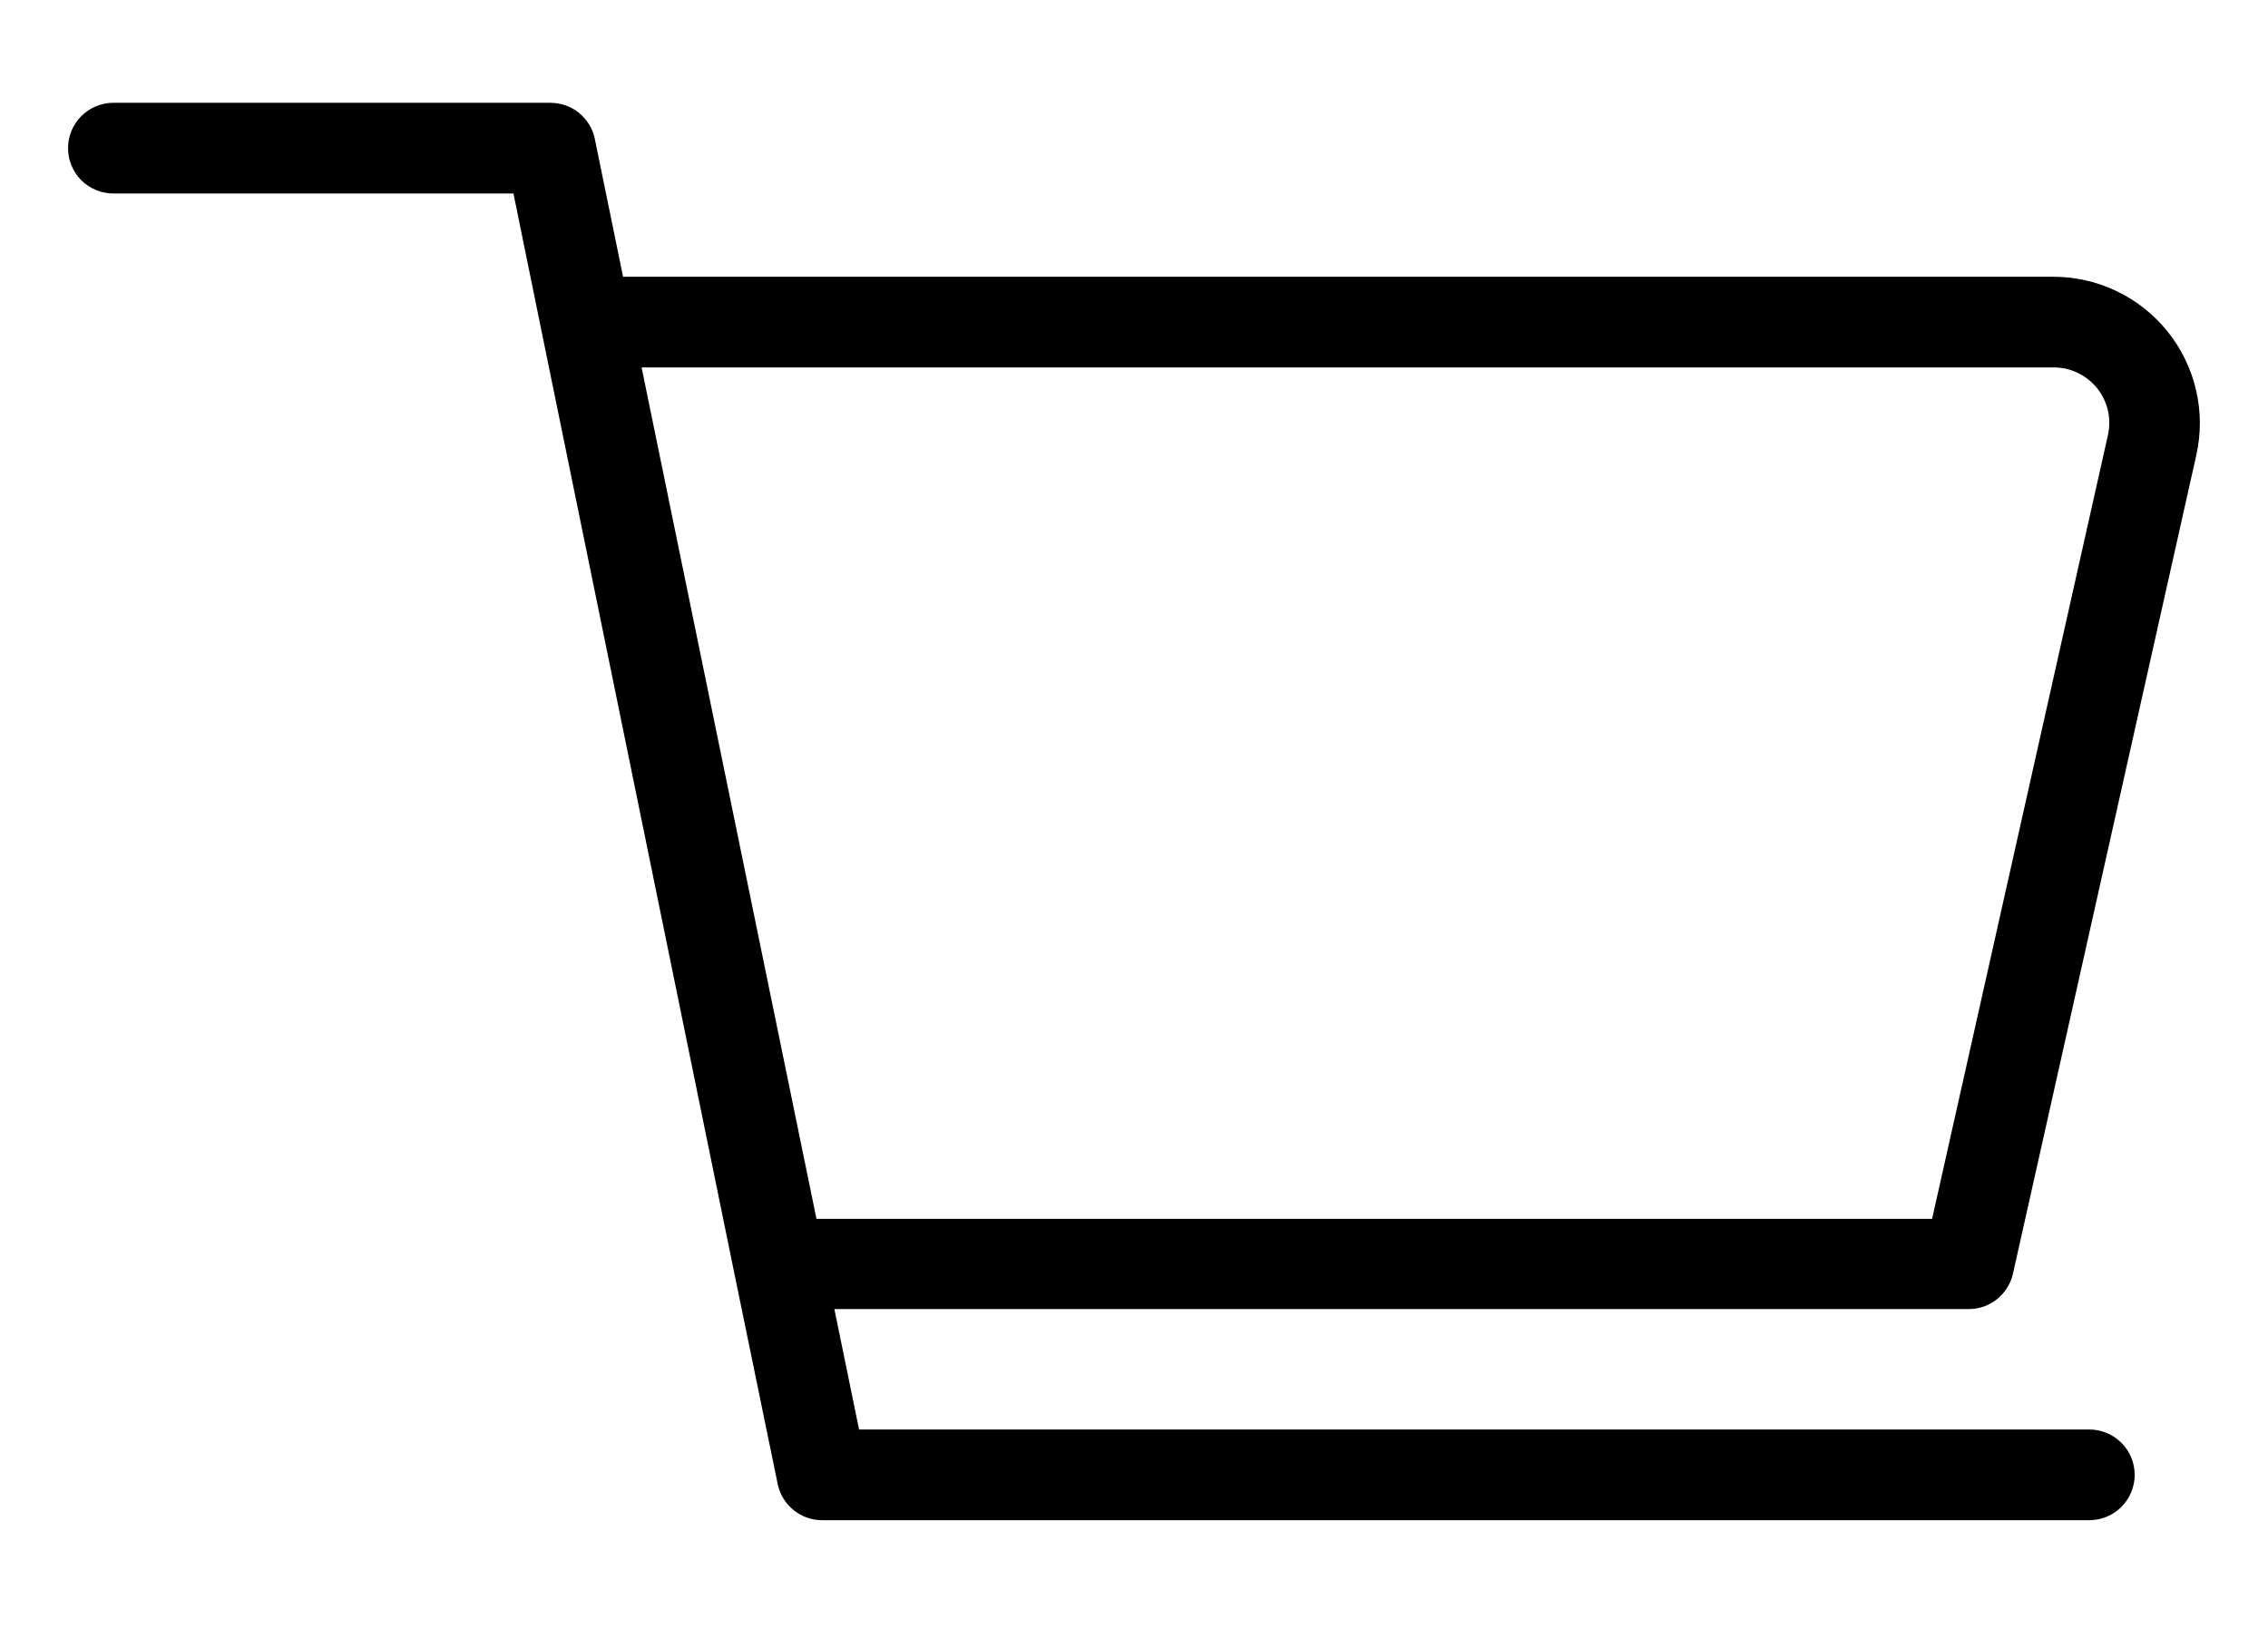
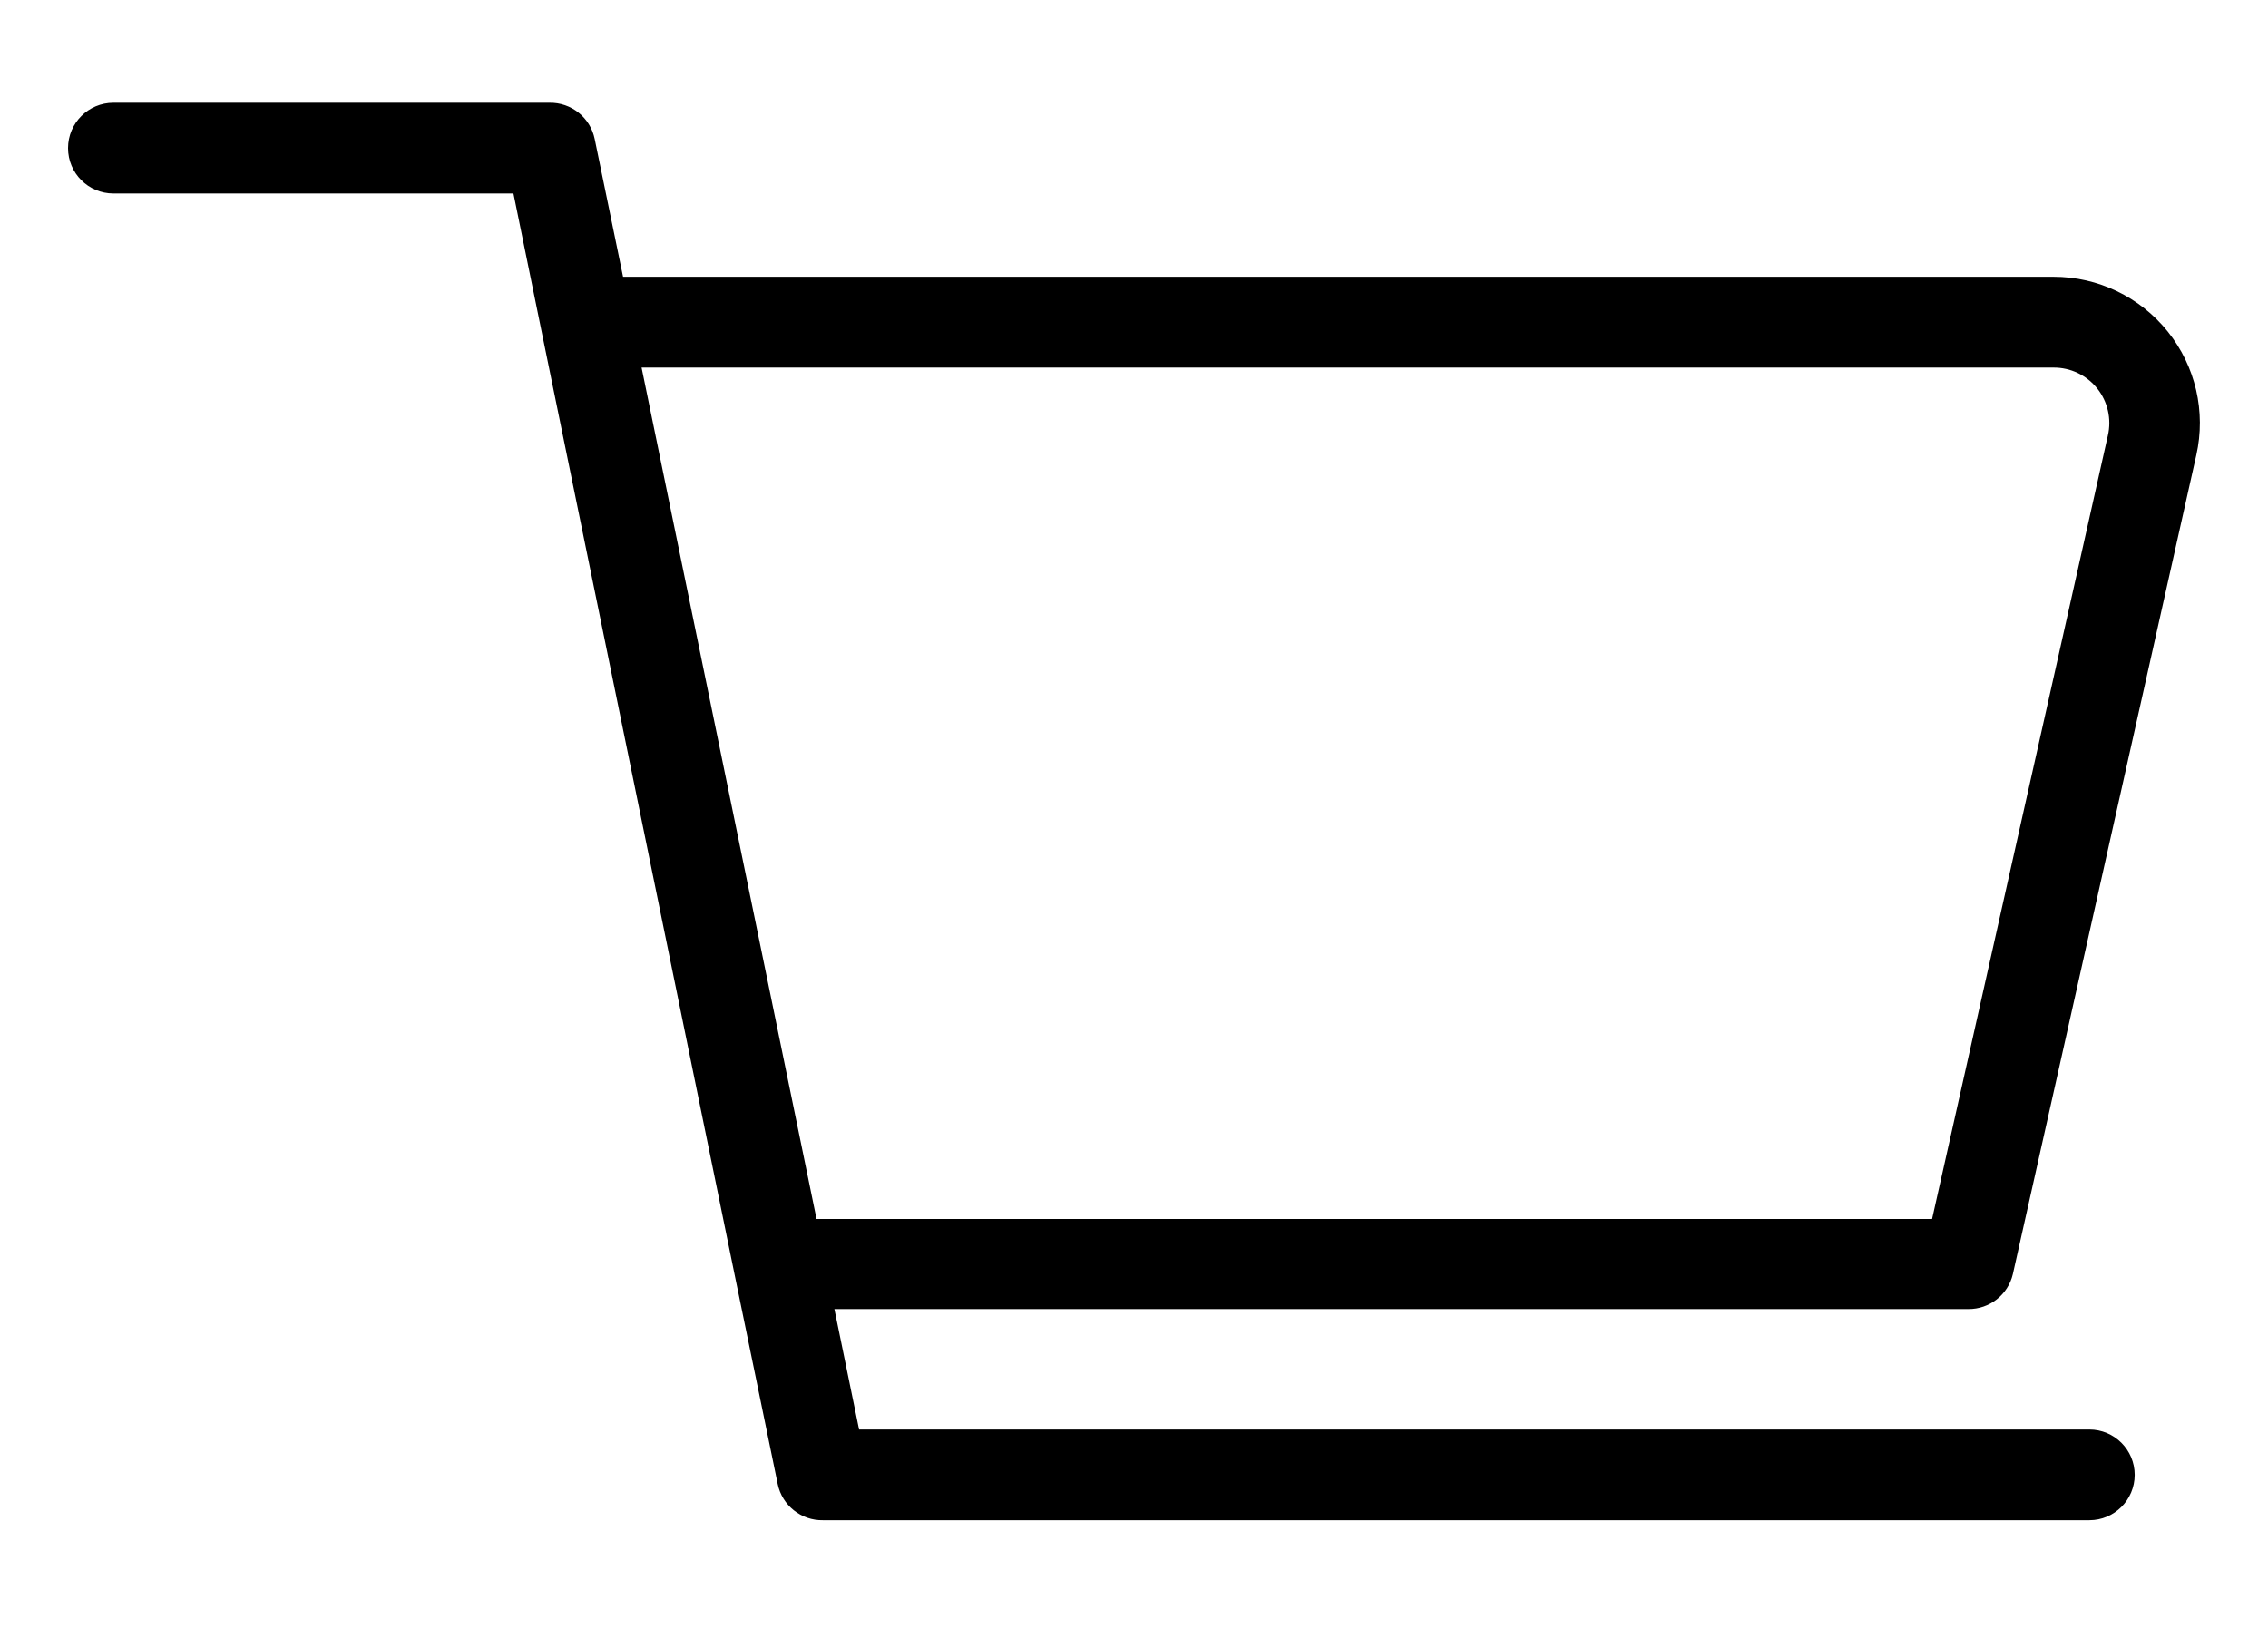
- <svg xmlns="http://www.w3.org/2000/svg" width="18" height="13" viewBox="0 0 18 13" fill="none">
-   <path d="M15.975 10.115L17.431 3.613C17.469 3.443 17.469 3.267 17.429 3.097C17.39 2.928 17.313 2.769 17.204 2.633C17.095 2.497 16.957 2.387 16.8 2.312C16.643 2.236 16.471 2.197 16.297 2.197H4.945L4.721 1.104C4.705 1.022 4.659 0.948 4.594 0.895C4.528 0.842 4.446 0.815 4.361 0.816H0.9C0.805 0.816 0.713 0.854 0.645 0.922C0.578 0.989 0.54 1.081 0.54 1.176C0.54 1.272 0.578 1.363 0.645 1.431C0.713 1.498 0.805 1.536 0.9 1.536H4.075L4.298 2.629L5.828 10.108L6.172 11.78C6.189 11.863 6.234 11.937 6.3 11.989C6.366 12.042 6.448 12.07 6.532 12.068H16.582C16.677 12.068 16.769 12.03 16.836 11.963C16.904 11.895 16.942 11.803 16.942 11.708C16.942 11.613 16.904 11.521 16.836 11.453C16.769 11.386 16.677 11.348 16.582 11.348H6.818L6.622 10.392H15.622C15.704 10.393 15.783 10.366 15.847 10.315C15.911 10.265 15.956 10.194 15.975 10.115V10.115ZM6.48 9.676L5.092 2.917H16.297C16.364 2.916 16.43 2.931 16.489 2.96C16.549 2.988 16.602 3.03 16.644 3.082C16.685 3.134 16.715 3.195 16.73 3.26C16.744 3.325 16.744 3.392 16.729 3.457L15.334 9.676H6.48Z" fill="black" />
+ <svg xmlns="http://www.w3.org/2000/svg" width="18" height="13" fill="none">
+   <path d="M15.975 10.115l1.456-6.502a1.161 1.161 0 00-1.134-1.416H4.945L4.72 1.104a.36.36 0 00-.36-.288H.9a.36.36 0 100 .72h3.175l.223 1.093 1.53 7.479.344 1.672a.36.36 0 00.36.288h10.05a.36.36 0 100-.72H6.818l-.196-.956h9a.36.36 0 00.353-.277zm-9.495-.44L5.092 2.918h11.205a.44.44 0 01.432.54l-1.395 6.219H6.48z" fill="#000" />
</svg>
